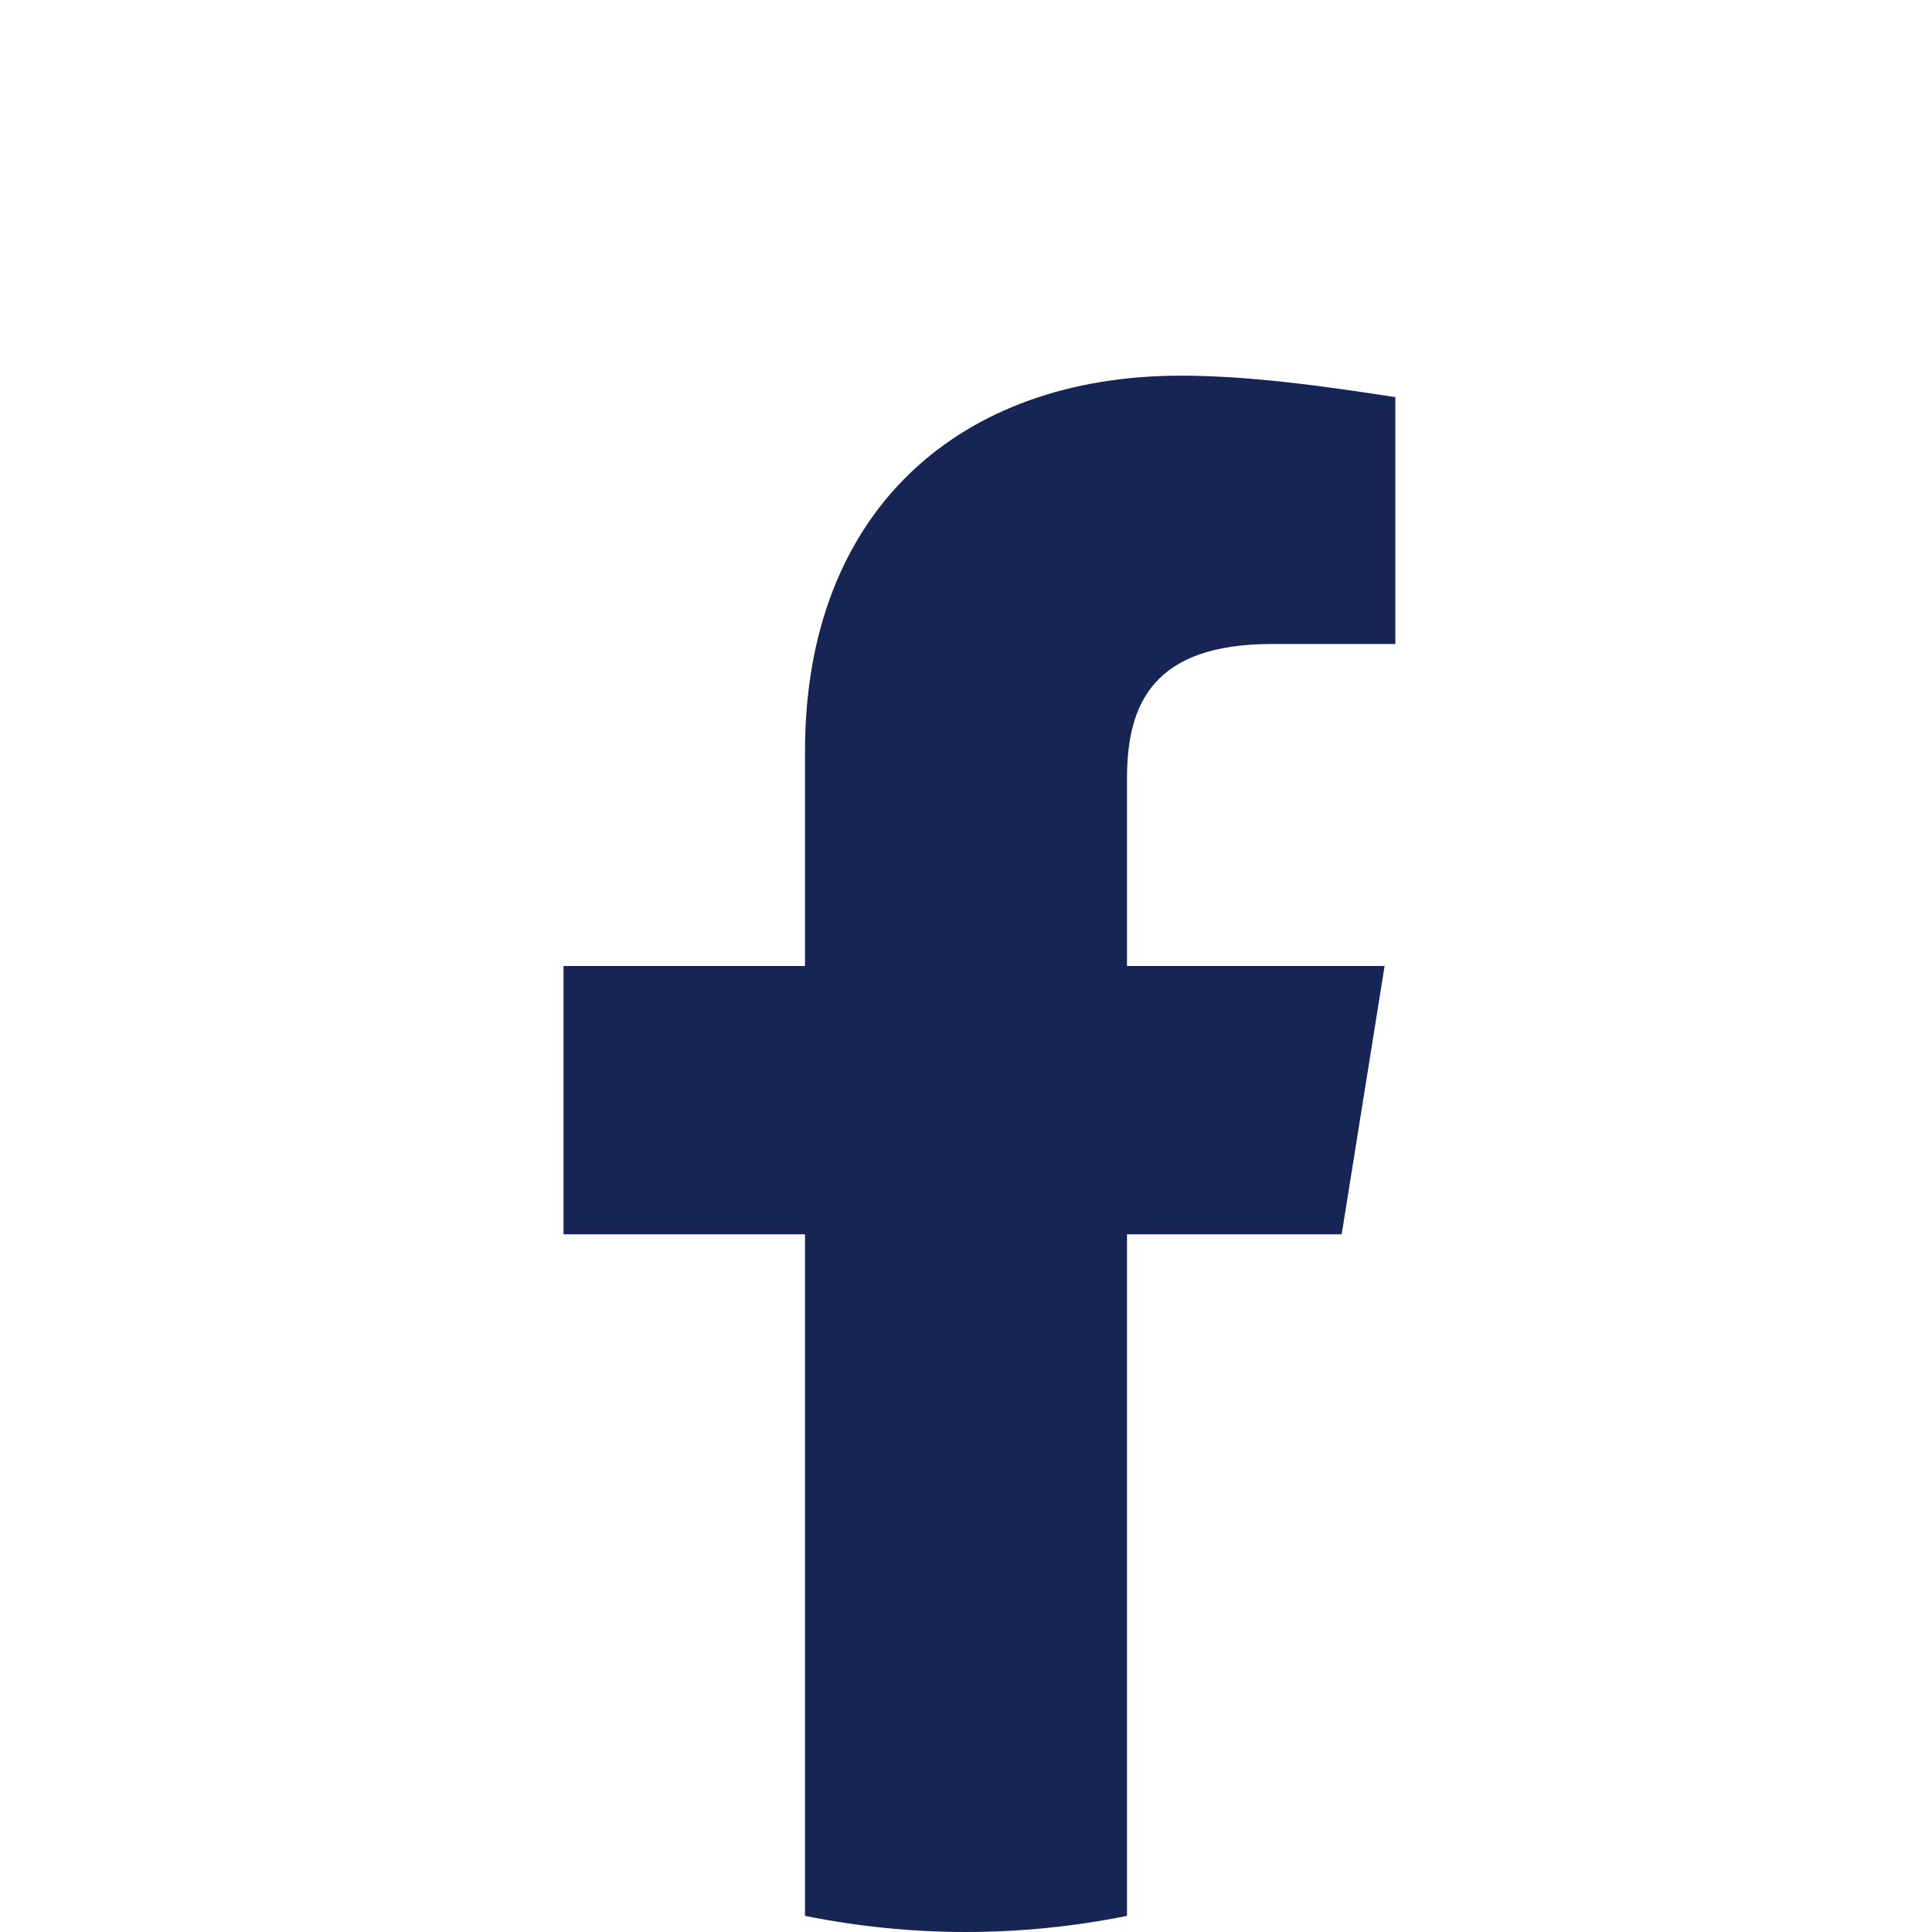
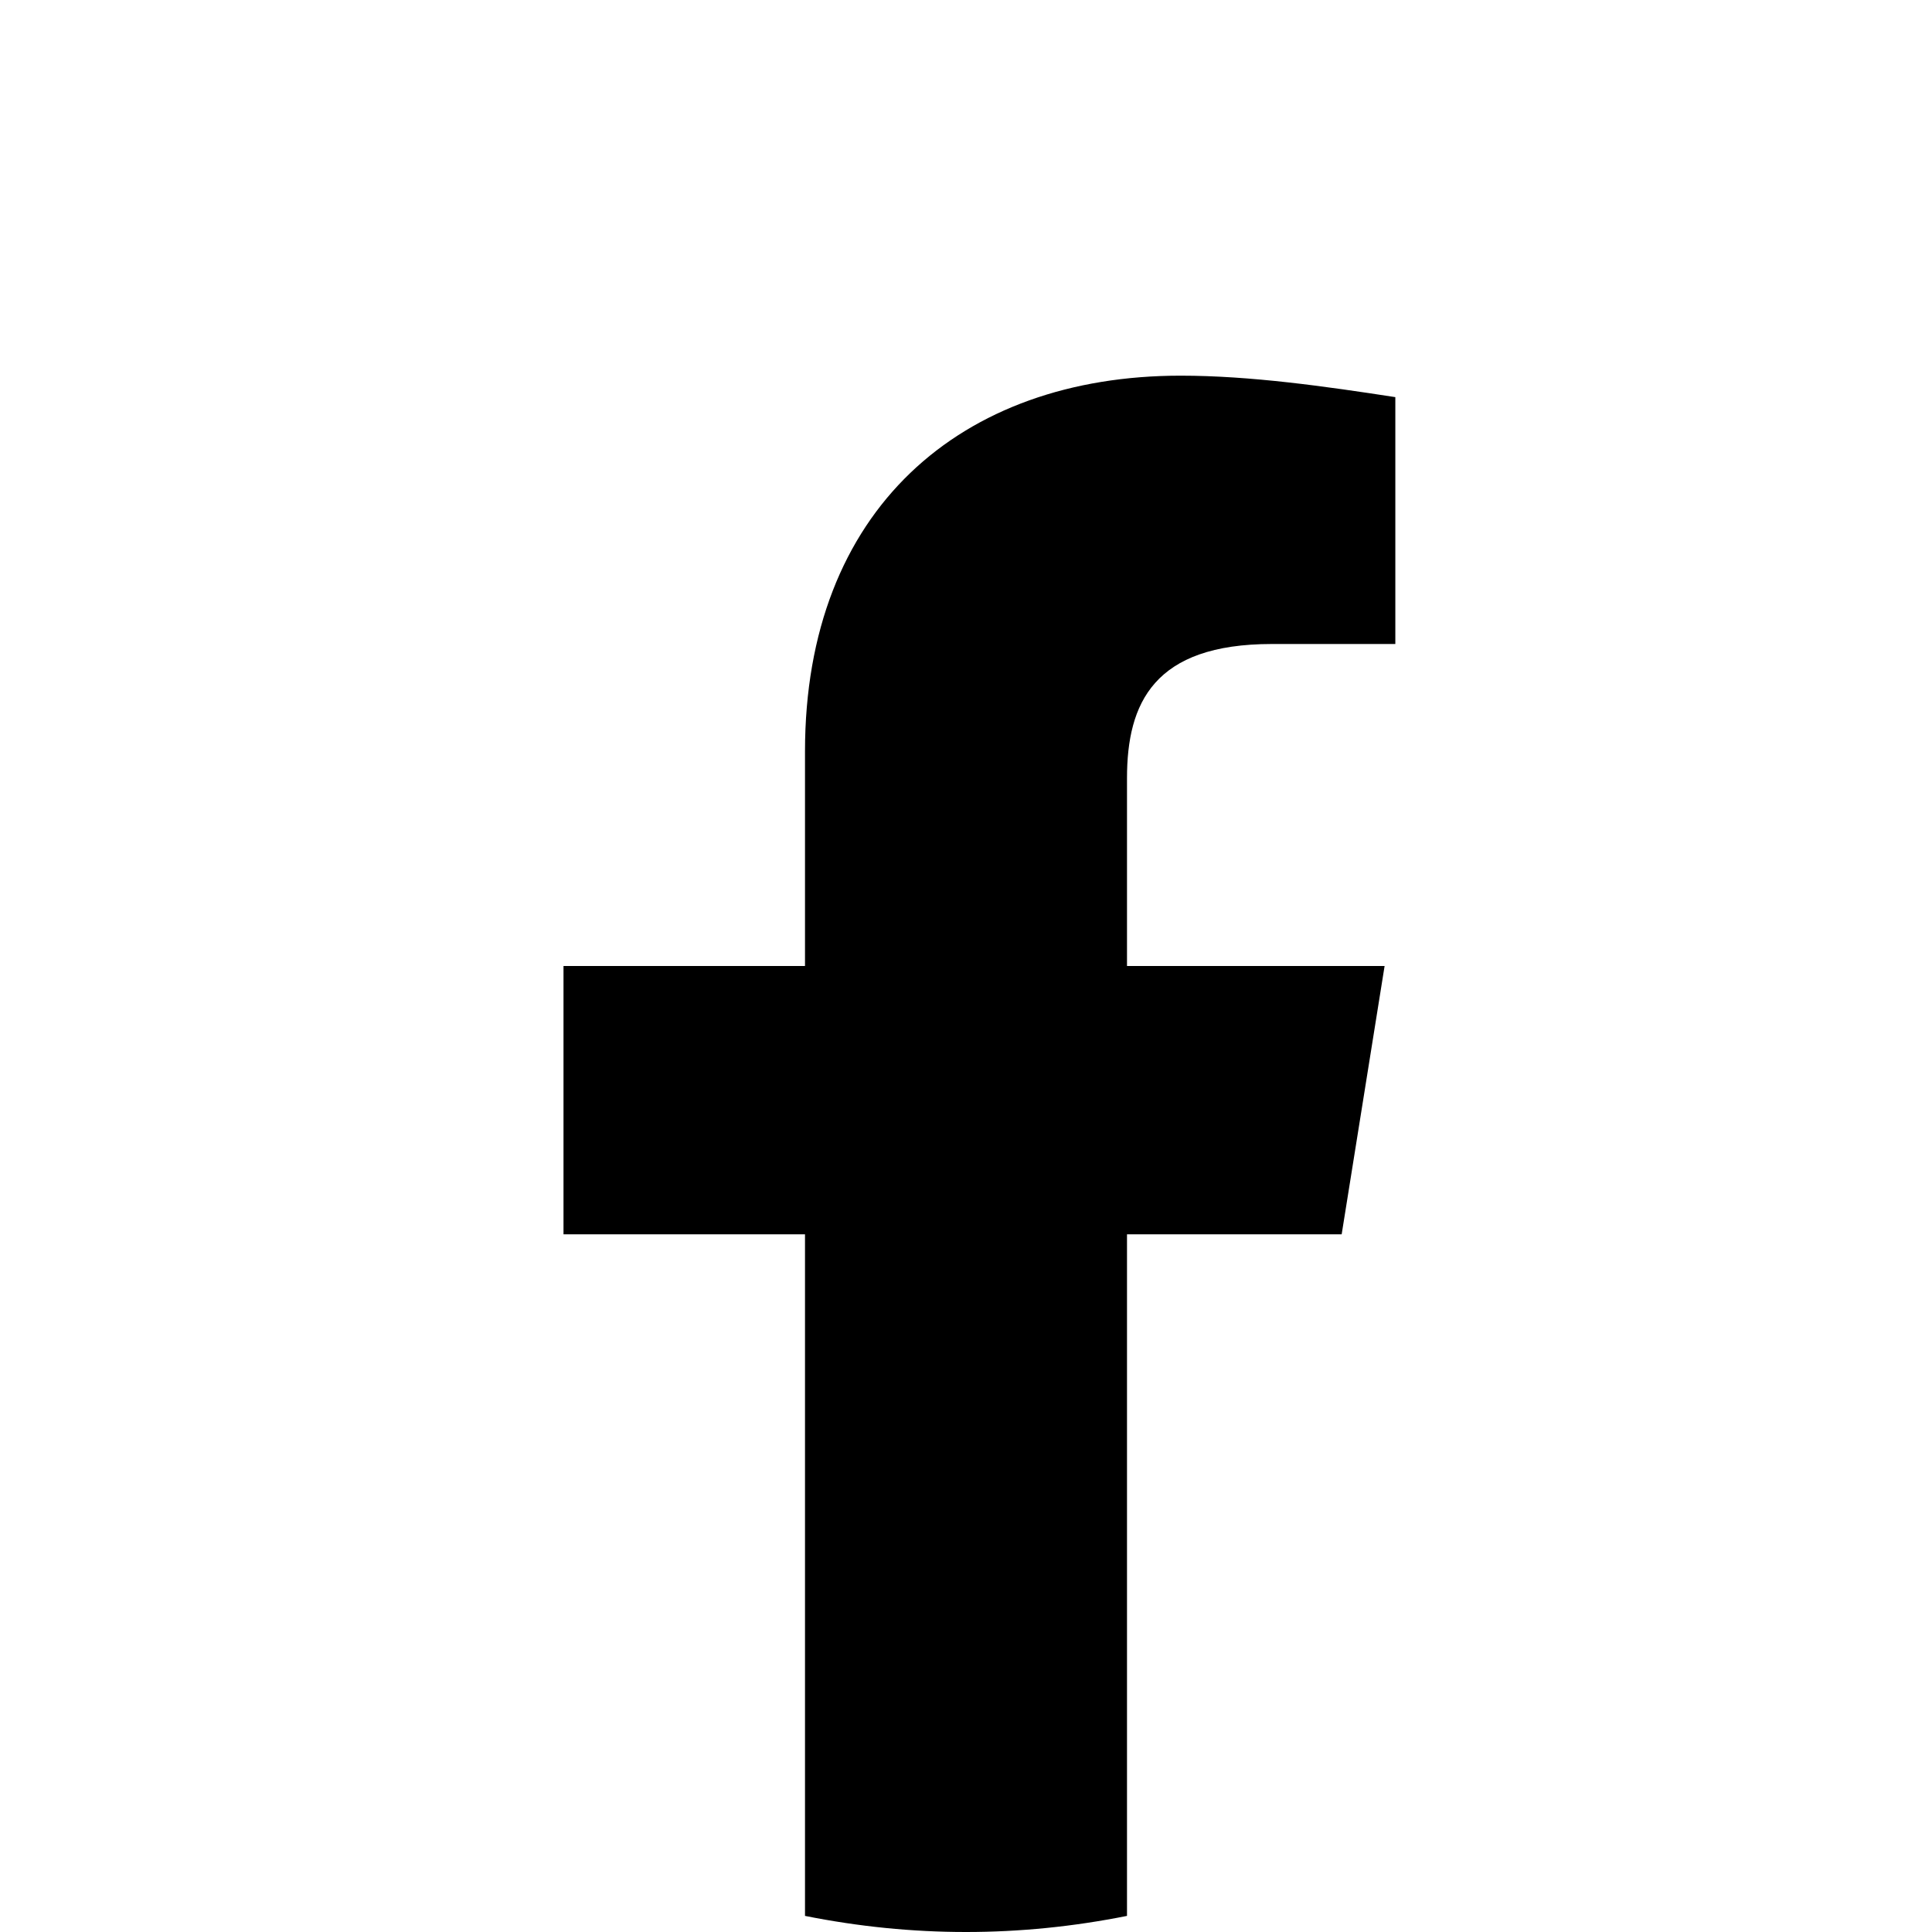
<svg xmlns="http://www.w3.org/2000/svg" viewBox="0 0 36 36" fill="none" height="40" width="40">
-   <path fill="#172554" d="M25 23l.8-5H21v-3.5c0-1.4.5-2.5 2.7-2.5H26V7.4c-1.3-.2-2.7-.4-4-.4-4.1 0-7 2.5-7 7v4h-4.5v5H15v12.7c1 .2 2 .3 3 .3s2-.1 3-.3V23h4z" />
+   <path fill="#000" d="M25 23l.8-5H21v-3.5c0-1.4.5-2.5 2.7-2.5H26V7.4c-1.3-.2-2.7-.4-4-.4-4.1 0-7 2.5-7 7v4h-4.5v5H15v12.7c1 .2 2 .3 3 .3s2-.1 3-.3V23h4z" />
</svg>
